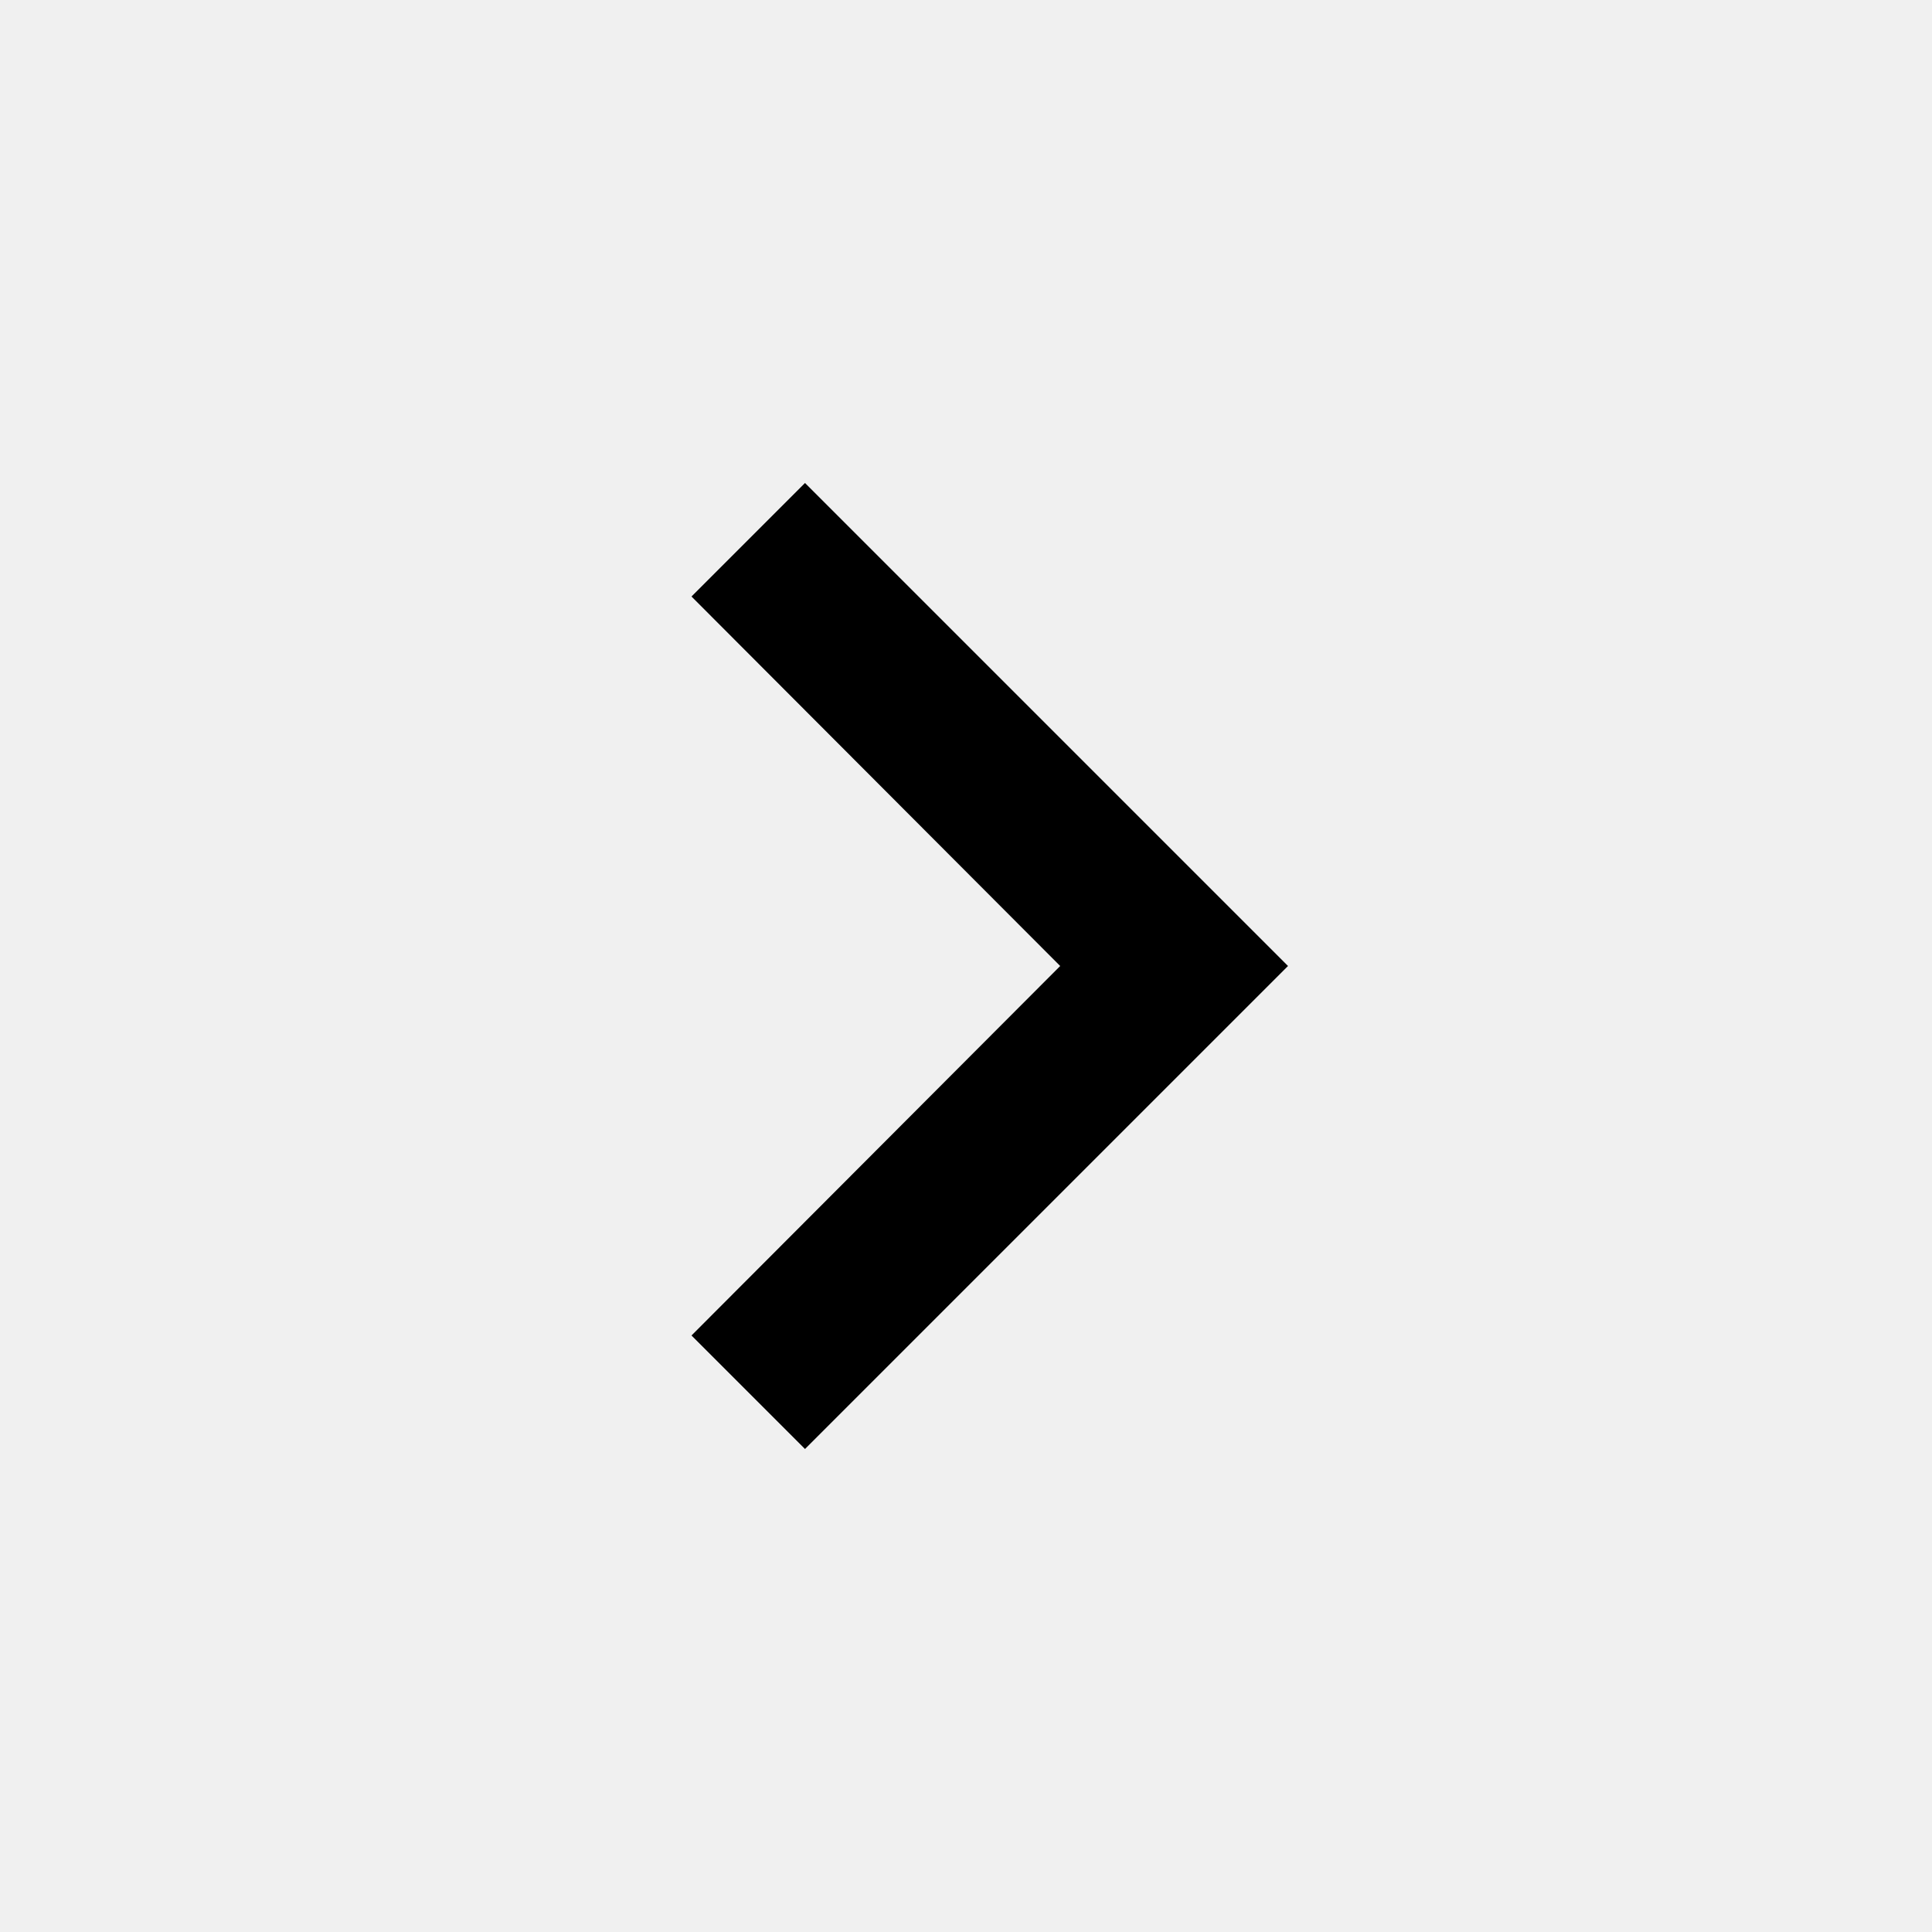
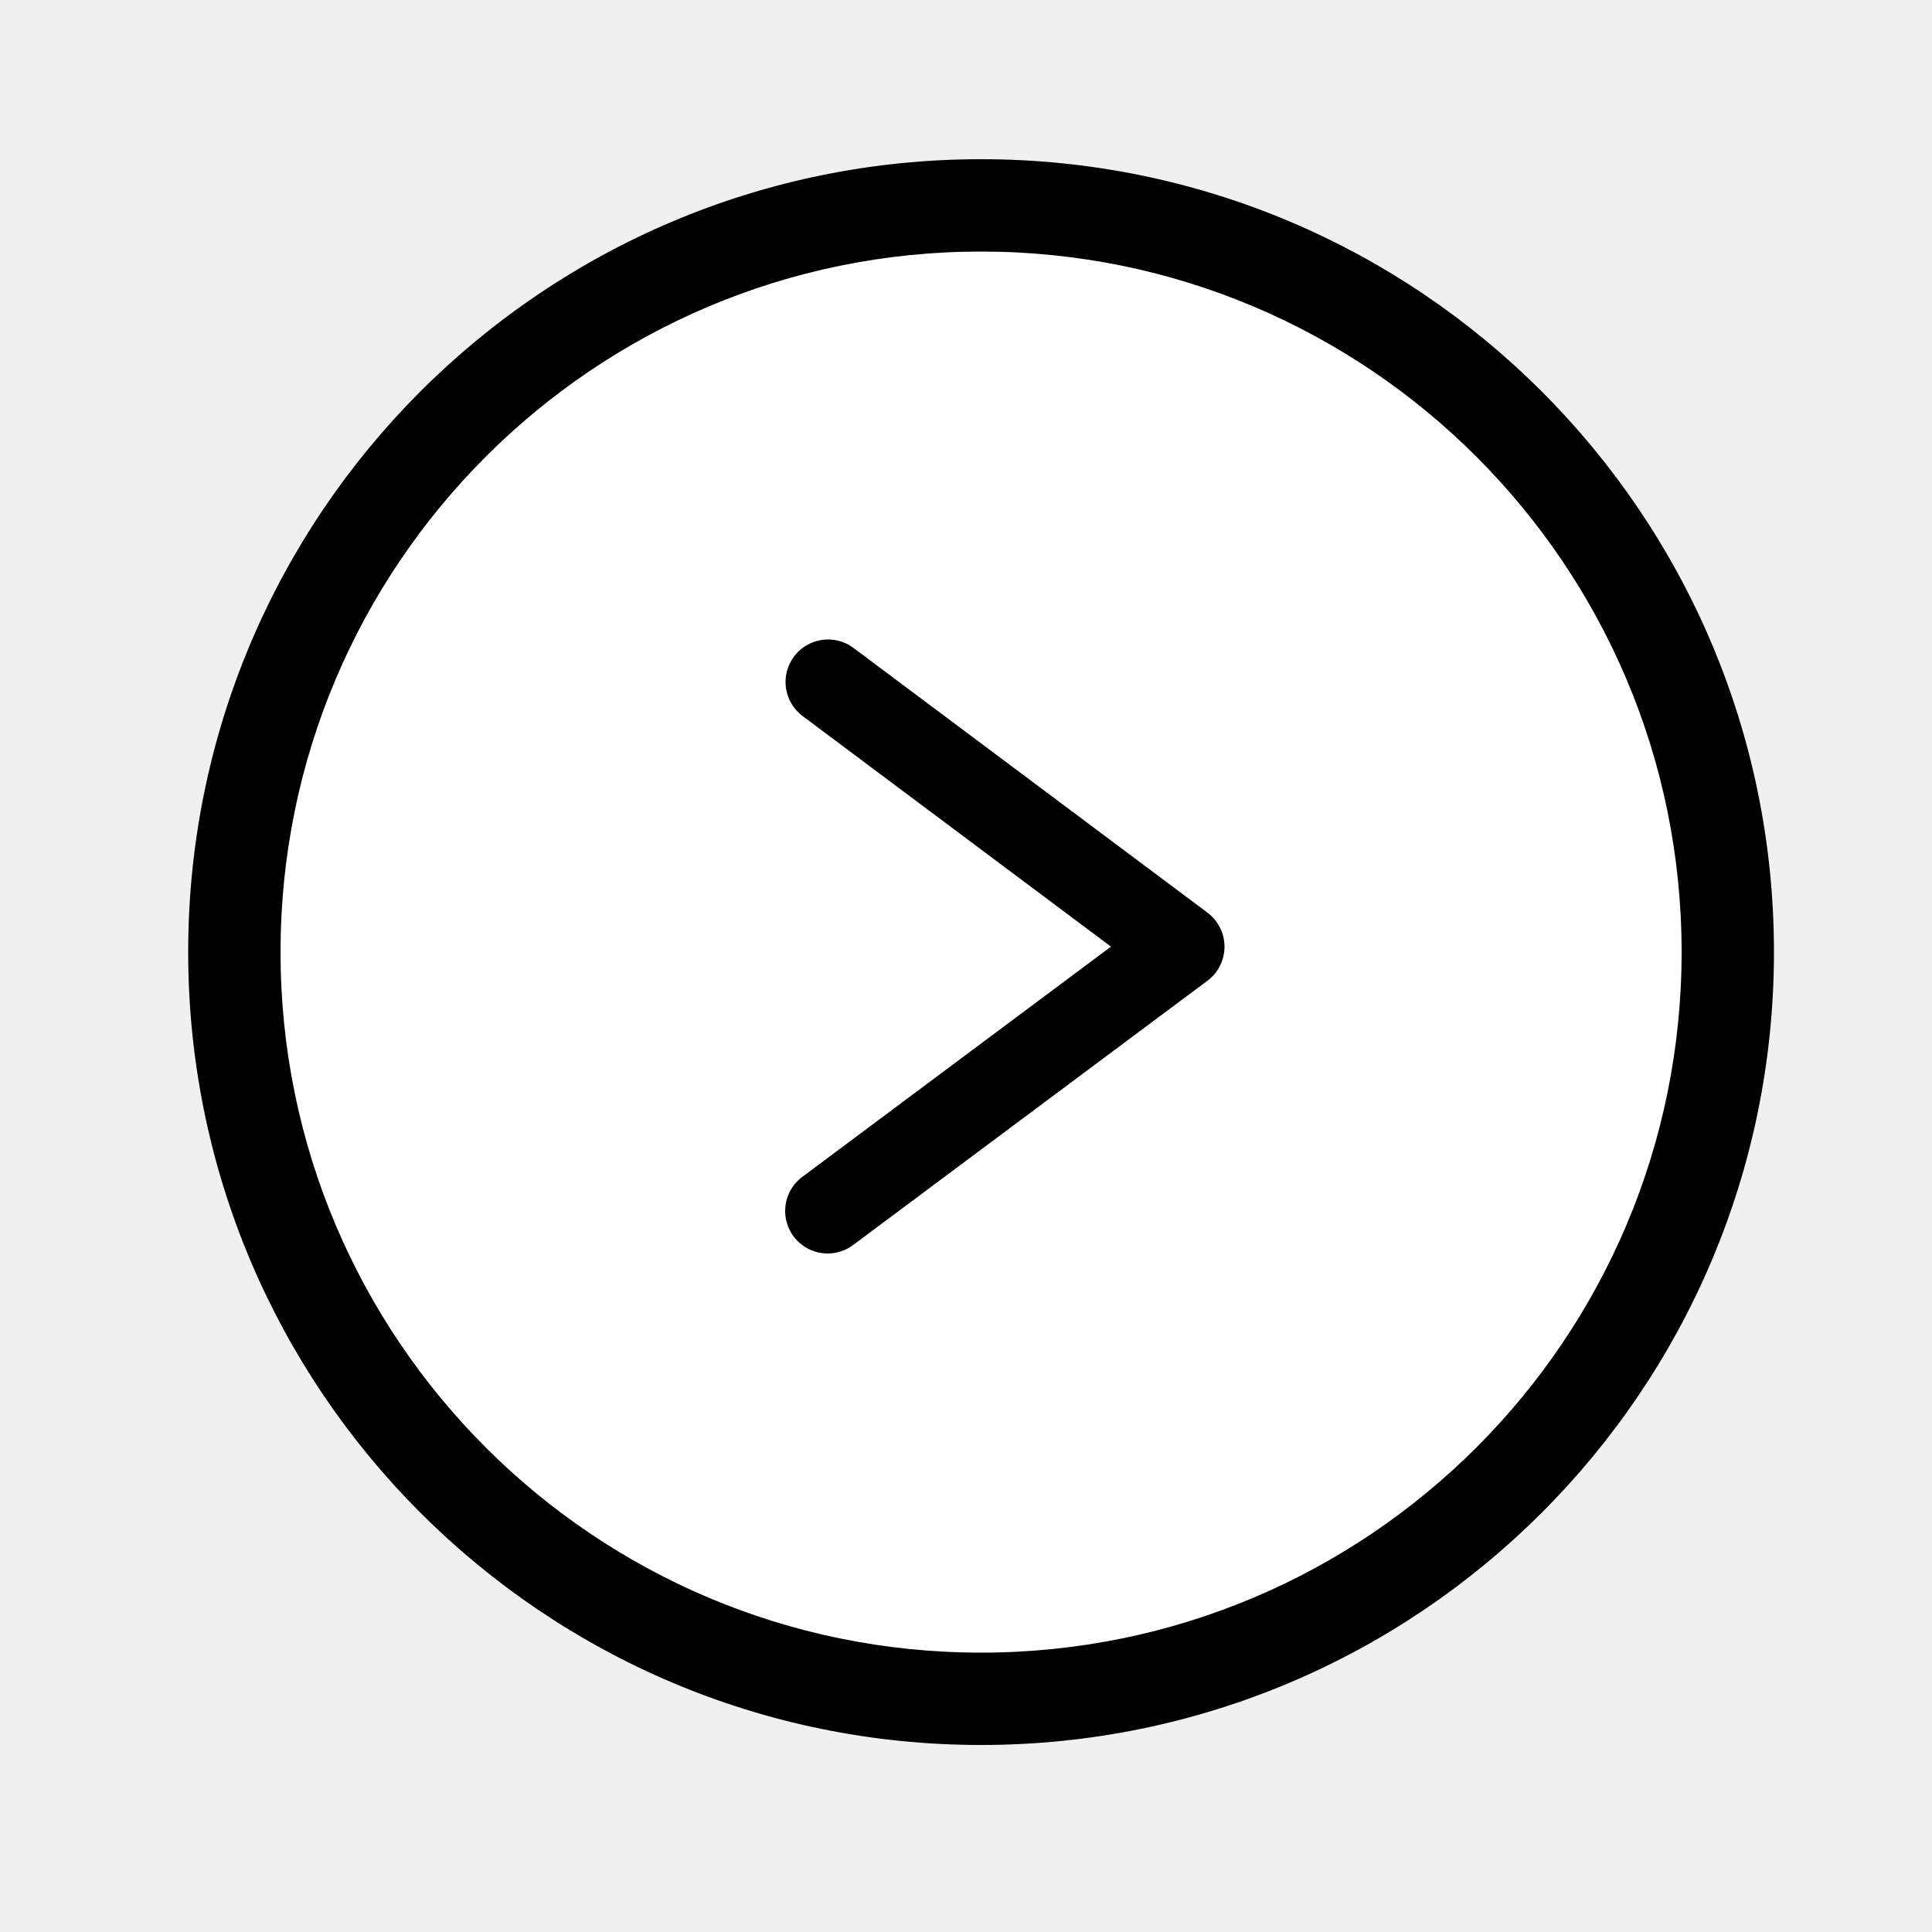
- <svg xmlns="http://www.w3.org/2000/svg" fill="#000000" height="36" viewBox="0 0 24 24" width="36">
-   <path d="M10 6L8.59 7.41 13.17 12l-4.58 4.59L10 18l6-6z" />
-   <path d="M0 0h24v24H0z" fill="none" />
+ <svg xmlns="http://www.w3.org/2000/svg" height="36" width="36" enable-background="new 0 0 500 500" id="Layer_1" version="1.1" viewBox="0 0 500 500" xml:space="preserve">
+   <circle cx="253.9" cy="246.4" r="204.7" stroke="#000000" stroke-miterlimit="10" />
+   <circle cx="253.9" cy="246.4" fill="#FFFFFF" r="181.8" stroke="#000000" stroke-miterlimit="10" />
+   <polyline fill="none" points="  214.2,313.4 305.9,245 305.9,245 305.9,245 305.9,245 214.3,176.5 " stroke="#000000" stroke-linecap="round" stroke-linejoin="round" stroke-miterlimit="10" stroke-width="22" />
</svg>
